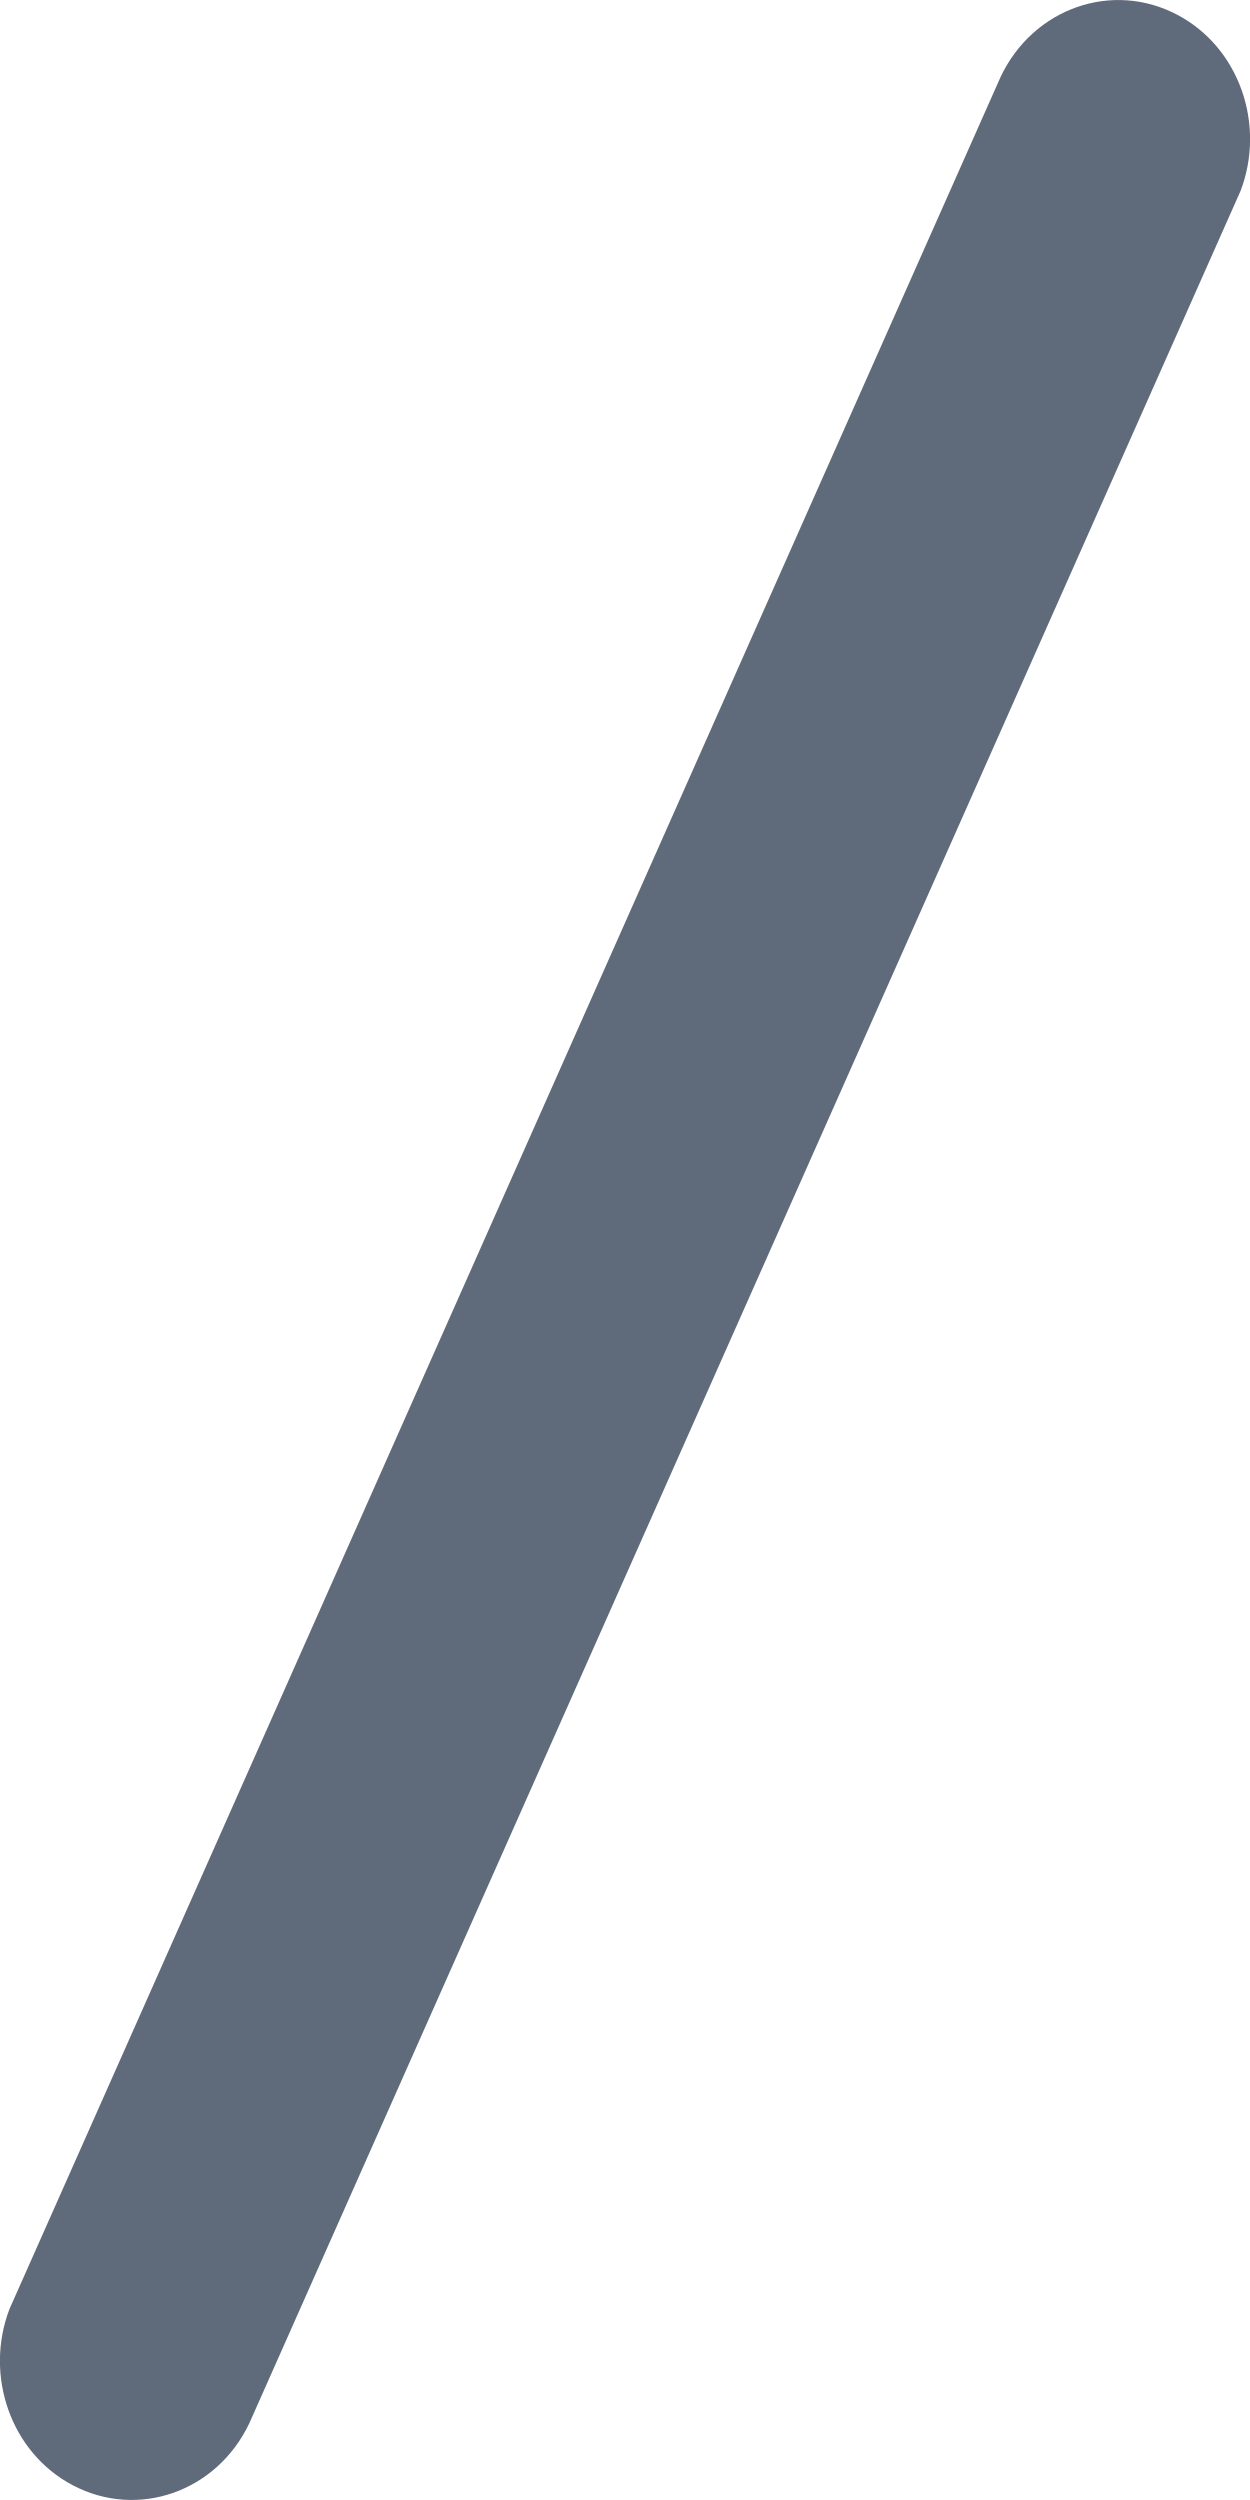
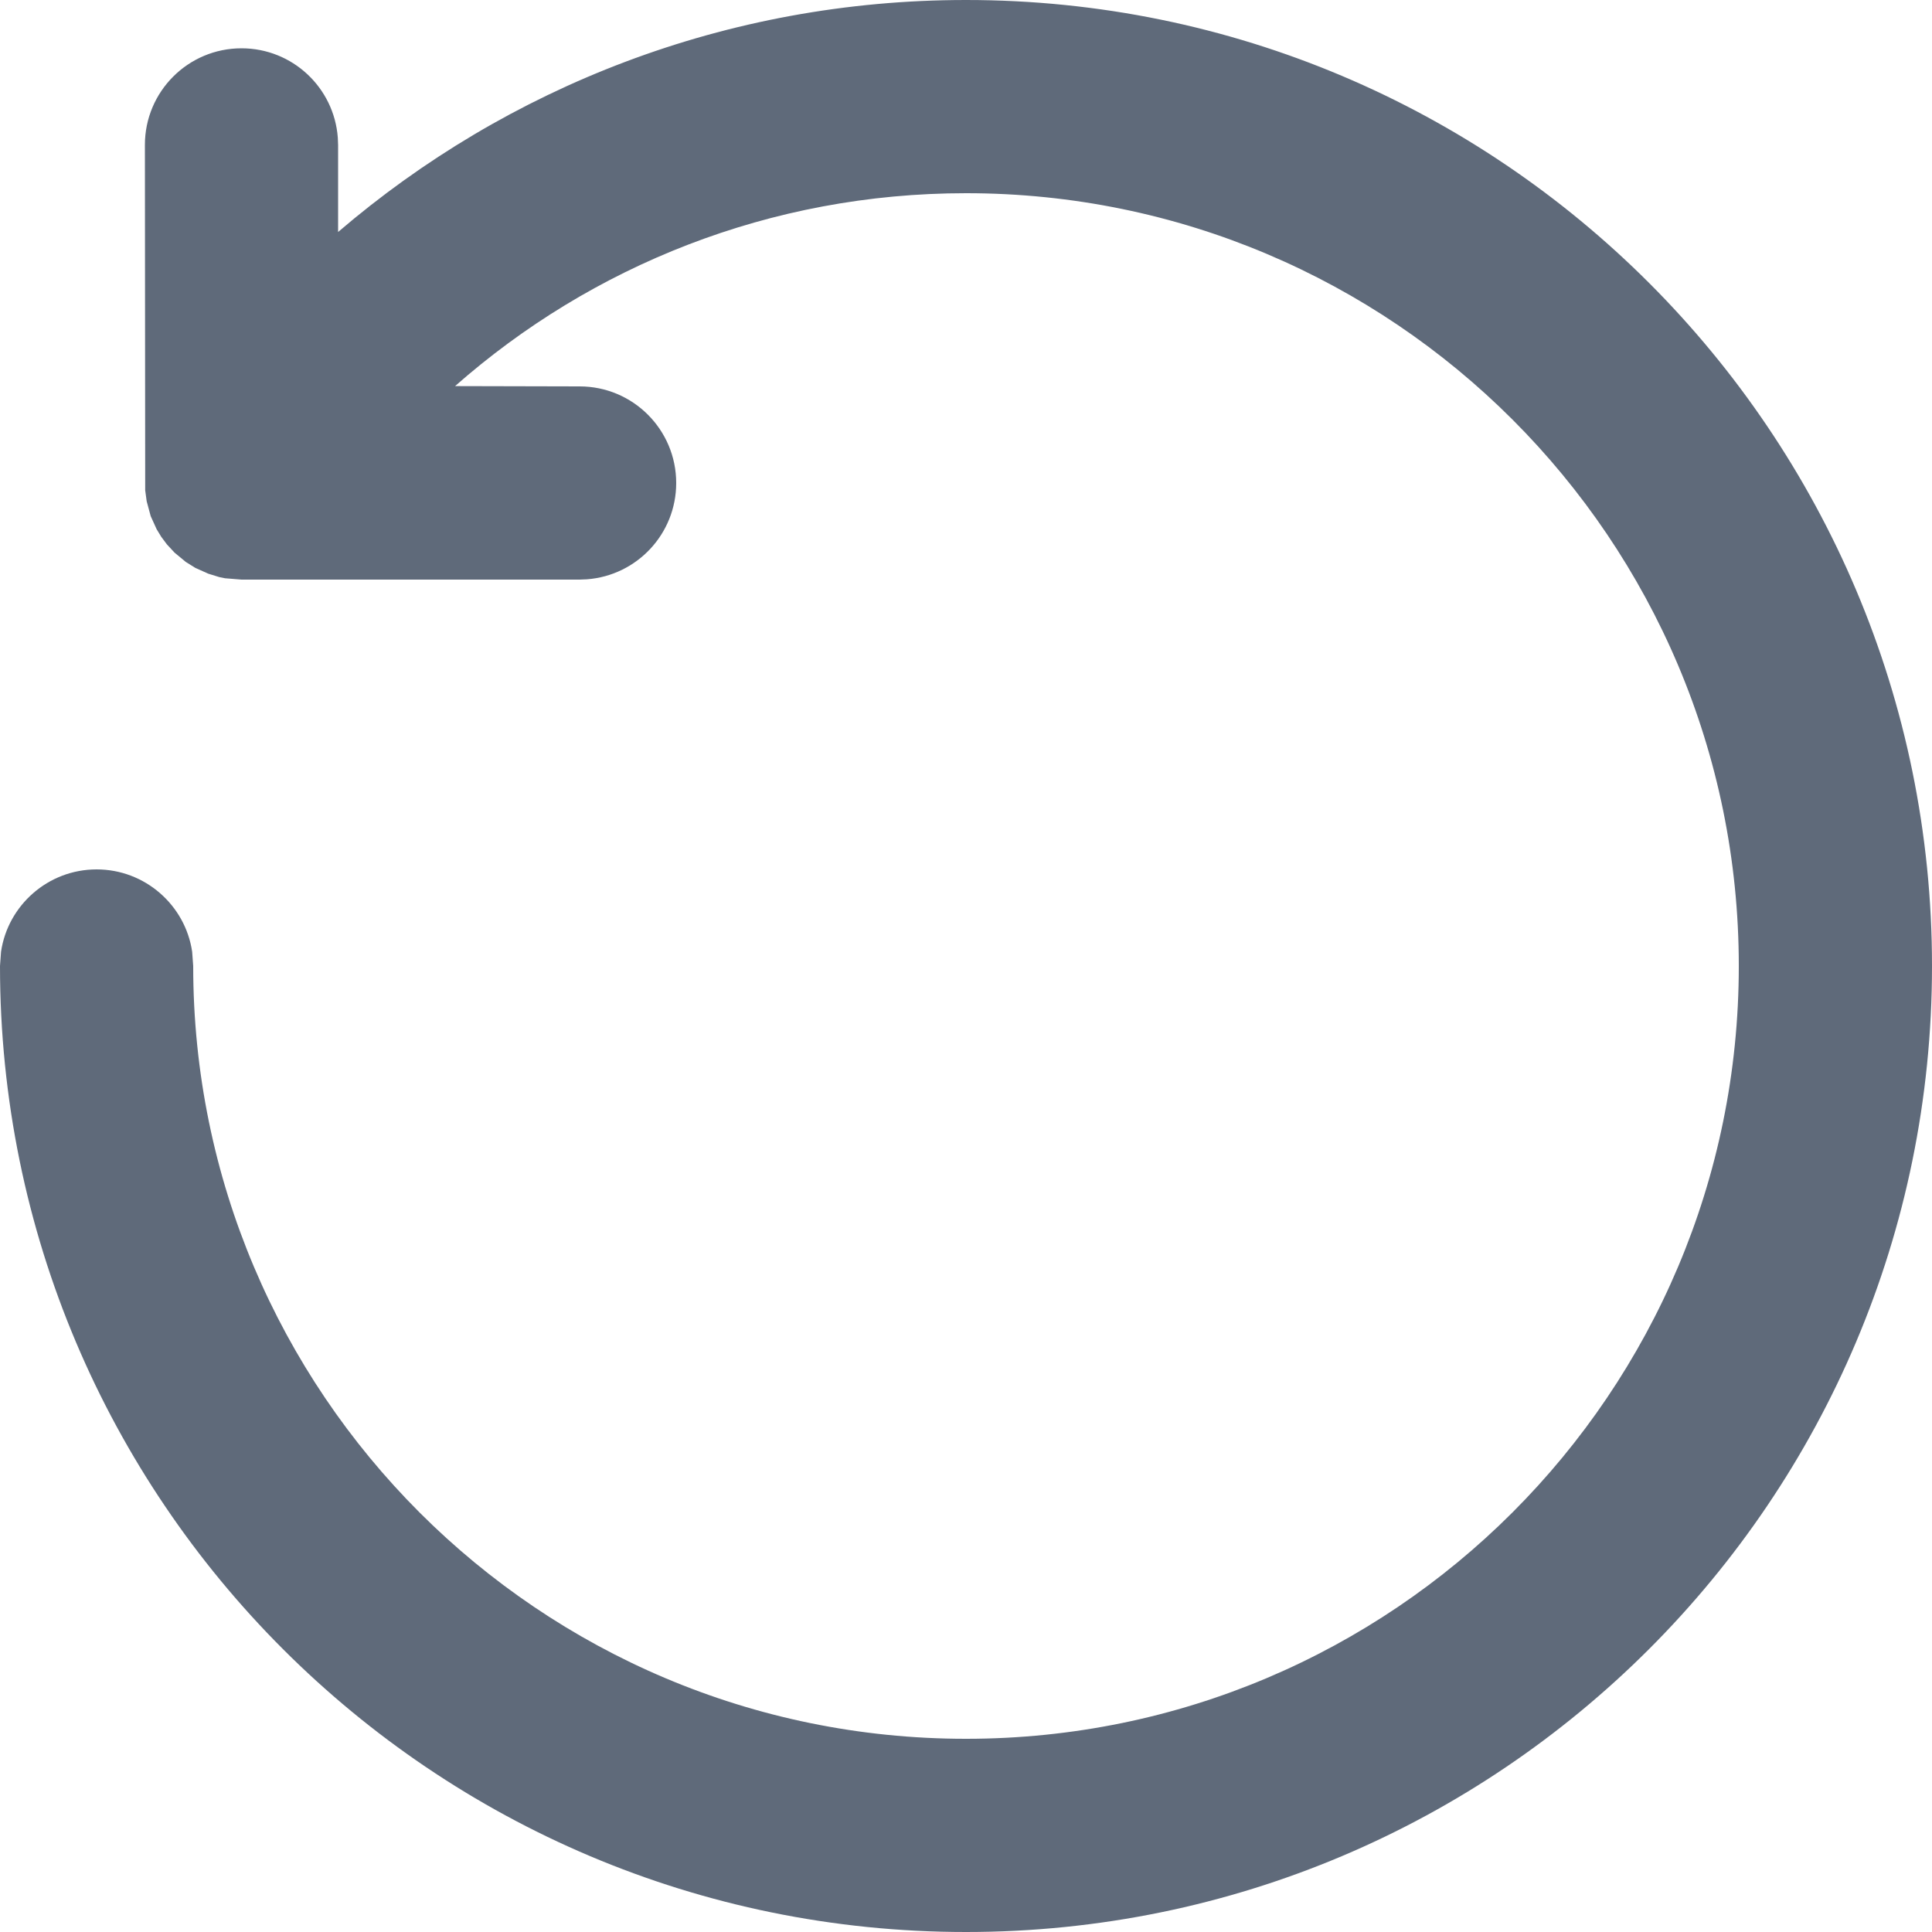
- <svg xmlns="http://www.w3.org/2000/svg" version="1.1" width="6px" height="12px">
-   <g transform="matrix(1 0 0 1 -591 -1326 )">
-     <path d="M 0.067 11.035  C 0.067 11.035  4.803 0.369  4.803 0.369  C 4.959 0.039  5.339 -0.094  5.651 0.071  C 5.948 0.227  6.077 0.598  5.954 0.918  C 5.954 0.918  5.933 0.965  5.933 0.965  C 5.933 0.965  1.197 11.631  1.197 11.631  C 1.041 11.961  0.661 12.094  0.349 11.929  C 0.052 11.773  -0.077 11.402  0.046 11.082  C 0.046 11.082  0.067 11.035  0.067 11.035  Z " fill-rule="nonzero" fill="#5f6a7a" stroke="none" transform="matrix(1 0 0 1 591 1326 )" />
+ <svg xmlns="http://www.w3.org/2000/svg" version="1.1" width="13px" height="13px">
+   <g transform="matrix(1 0 0 1 -1497 -1363 )">
+     <path d="M 2.275 1.561  C 3.411 0.588  4.887 0  6.5 0  C 10.09 0  13 2.91  13 6.5  C 13 10.09  10.09 13  6.5 13  C 2.91 13  0 10.09  0 6.5  C 0 6.5  0.007 6.404  0.007 6.404  C 0.053 6.091  0.324 5.85  0.65 5.85  C 0.976 5.85  1.247 6.091  1.293 6.404  C 1.293 6.404  1.3 6.5  1.3 6.5  C 1.3 9.372  3.628 11.7  6.5 11.7  C 9.372 11.7  11.7 9.372  11.7 6.5  C 11.7 3.628  9.372 1.3  6.5 1.3  C 5.182 1.3  3.979 1.79  3.062 2.598  C 3.062 2.598  3.9 2.6  3.9 2.6  C 4.259 2.6  4.55 2.891  4.55 3.25  C 4.55 3.593  4.285 3.873  3.949 3.898  C 3.949 3.898  3.9 3.9  3.9 3.9  L 1.625 3.9  L 1.514 3.891  L 1.475 3.883  L 1.401 3.86  L 1.314 3.821  L 1.25 3.781  L 1.175 3.719  L 1.123 3.663  L 1.085 3.612  L 1.054 3.561  L 1.014 3.473  L 0.987 3.373  L 0.977 3.299  C 0.977 3.299  0.975 0.975  0.975 0.975  C 0.975 0.616  1.266 0.325  1.625 0.325  C 1.968 0.325  2.248 0.59  2.273 0.926  C 2.273 0.926  2.275 0.975  2.275 0.975  C 2.275 0.975  2.275 1.561  2.275 1.561  Z " fill-rule="nonzero" fill="#5f6a7a" stroke="none" transform="matrix(1 0 0 1 1497 1363 )" />
  </g>
</svg>
